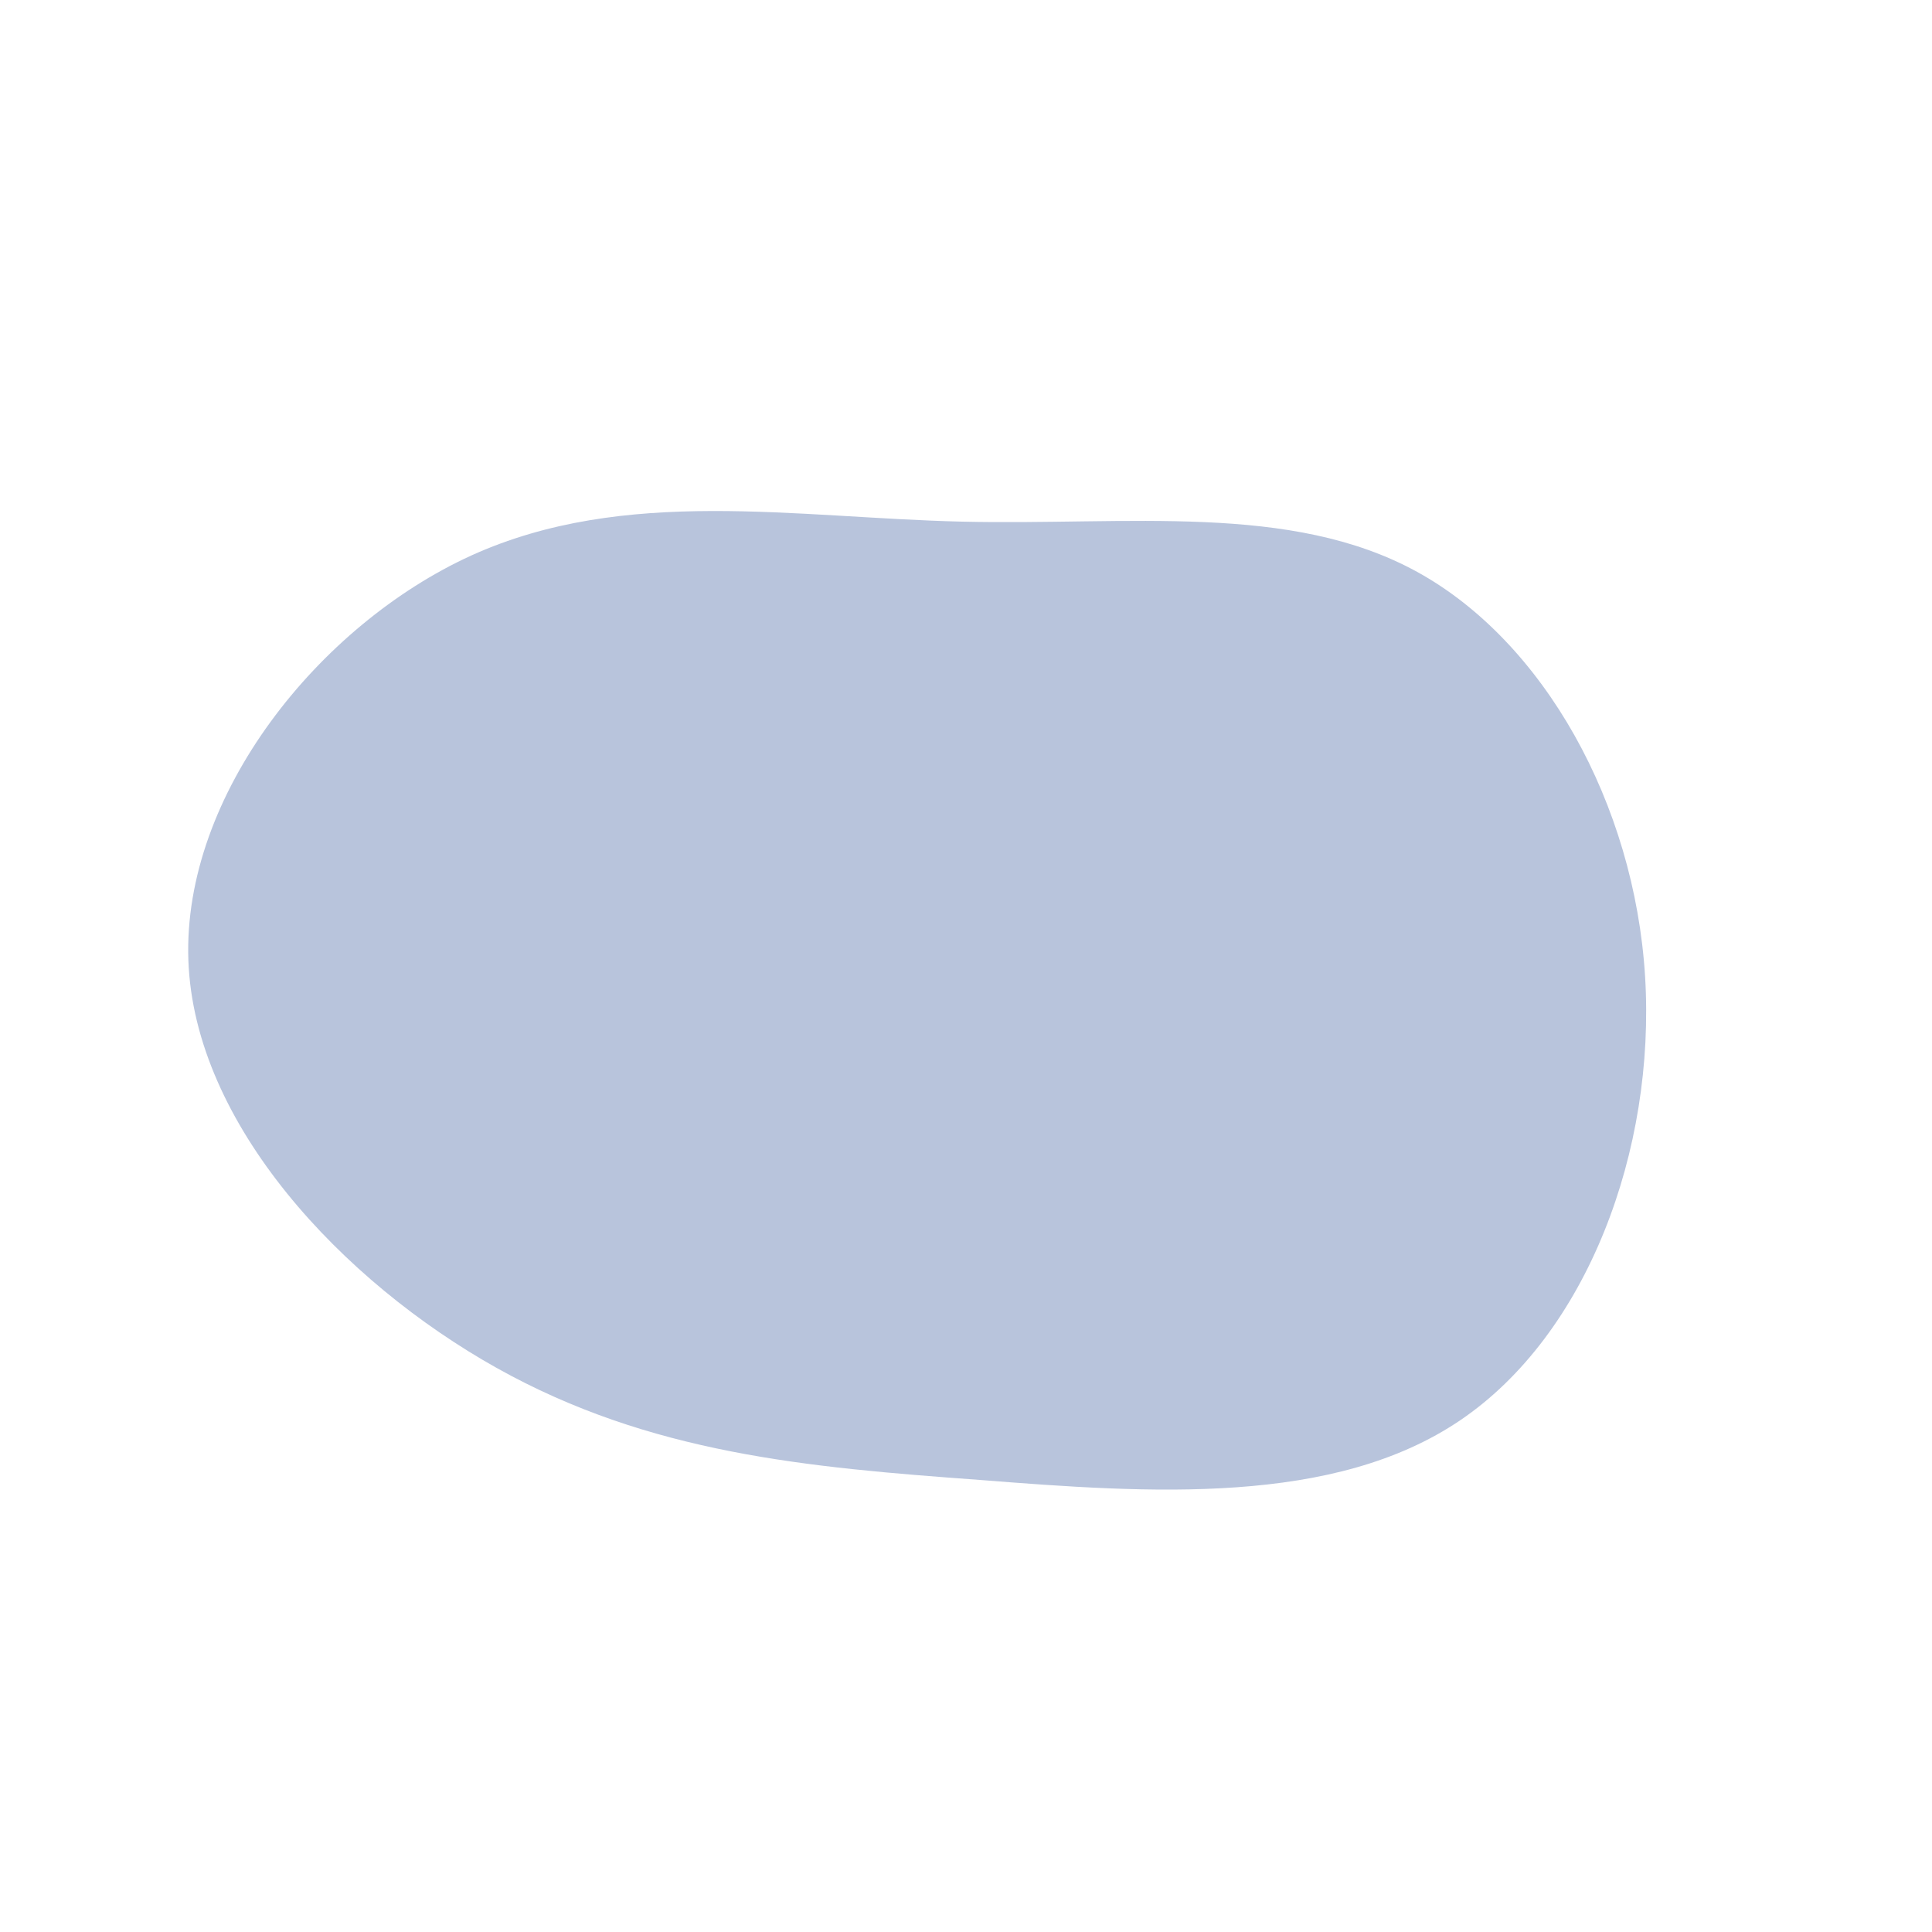
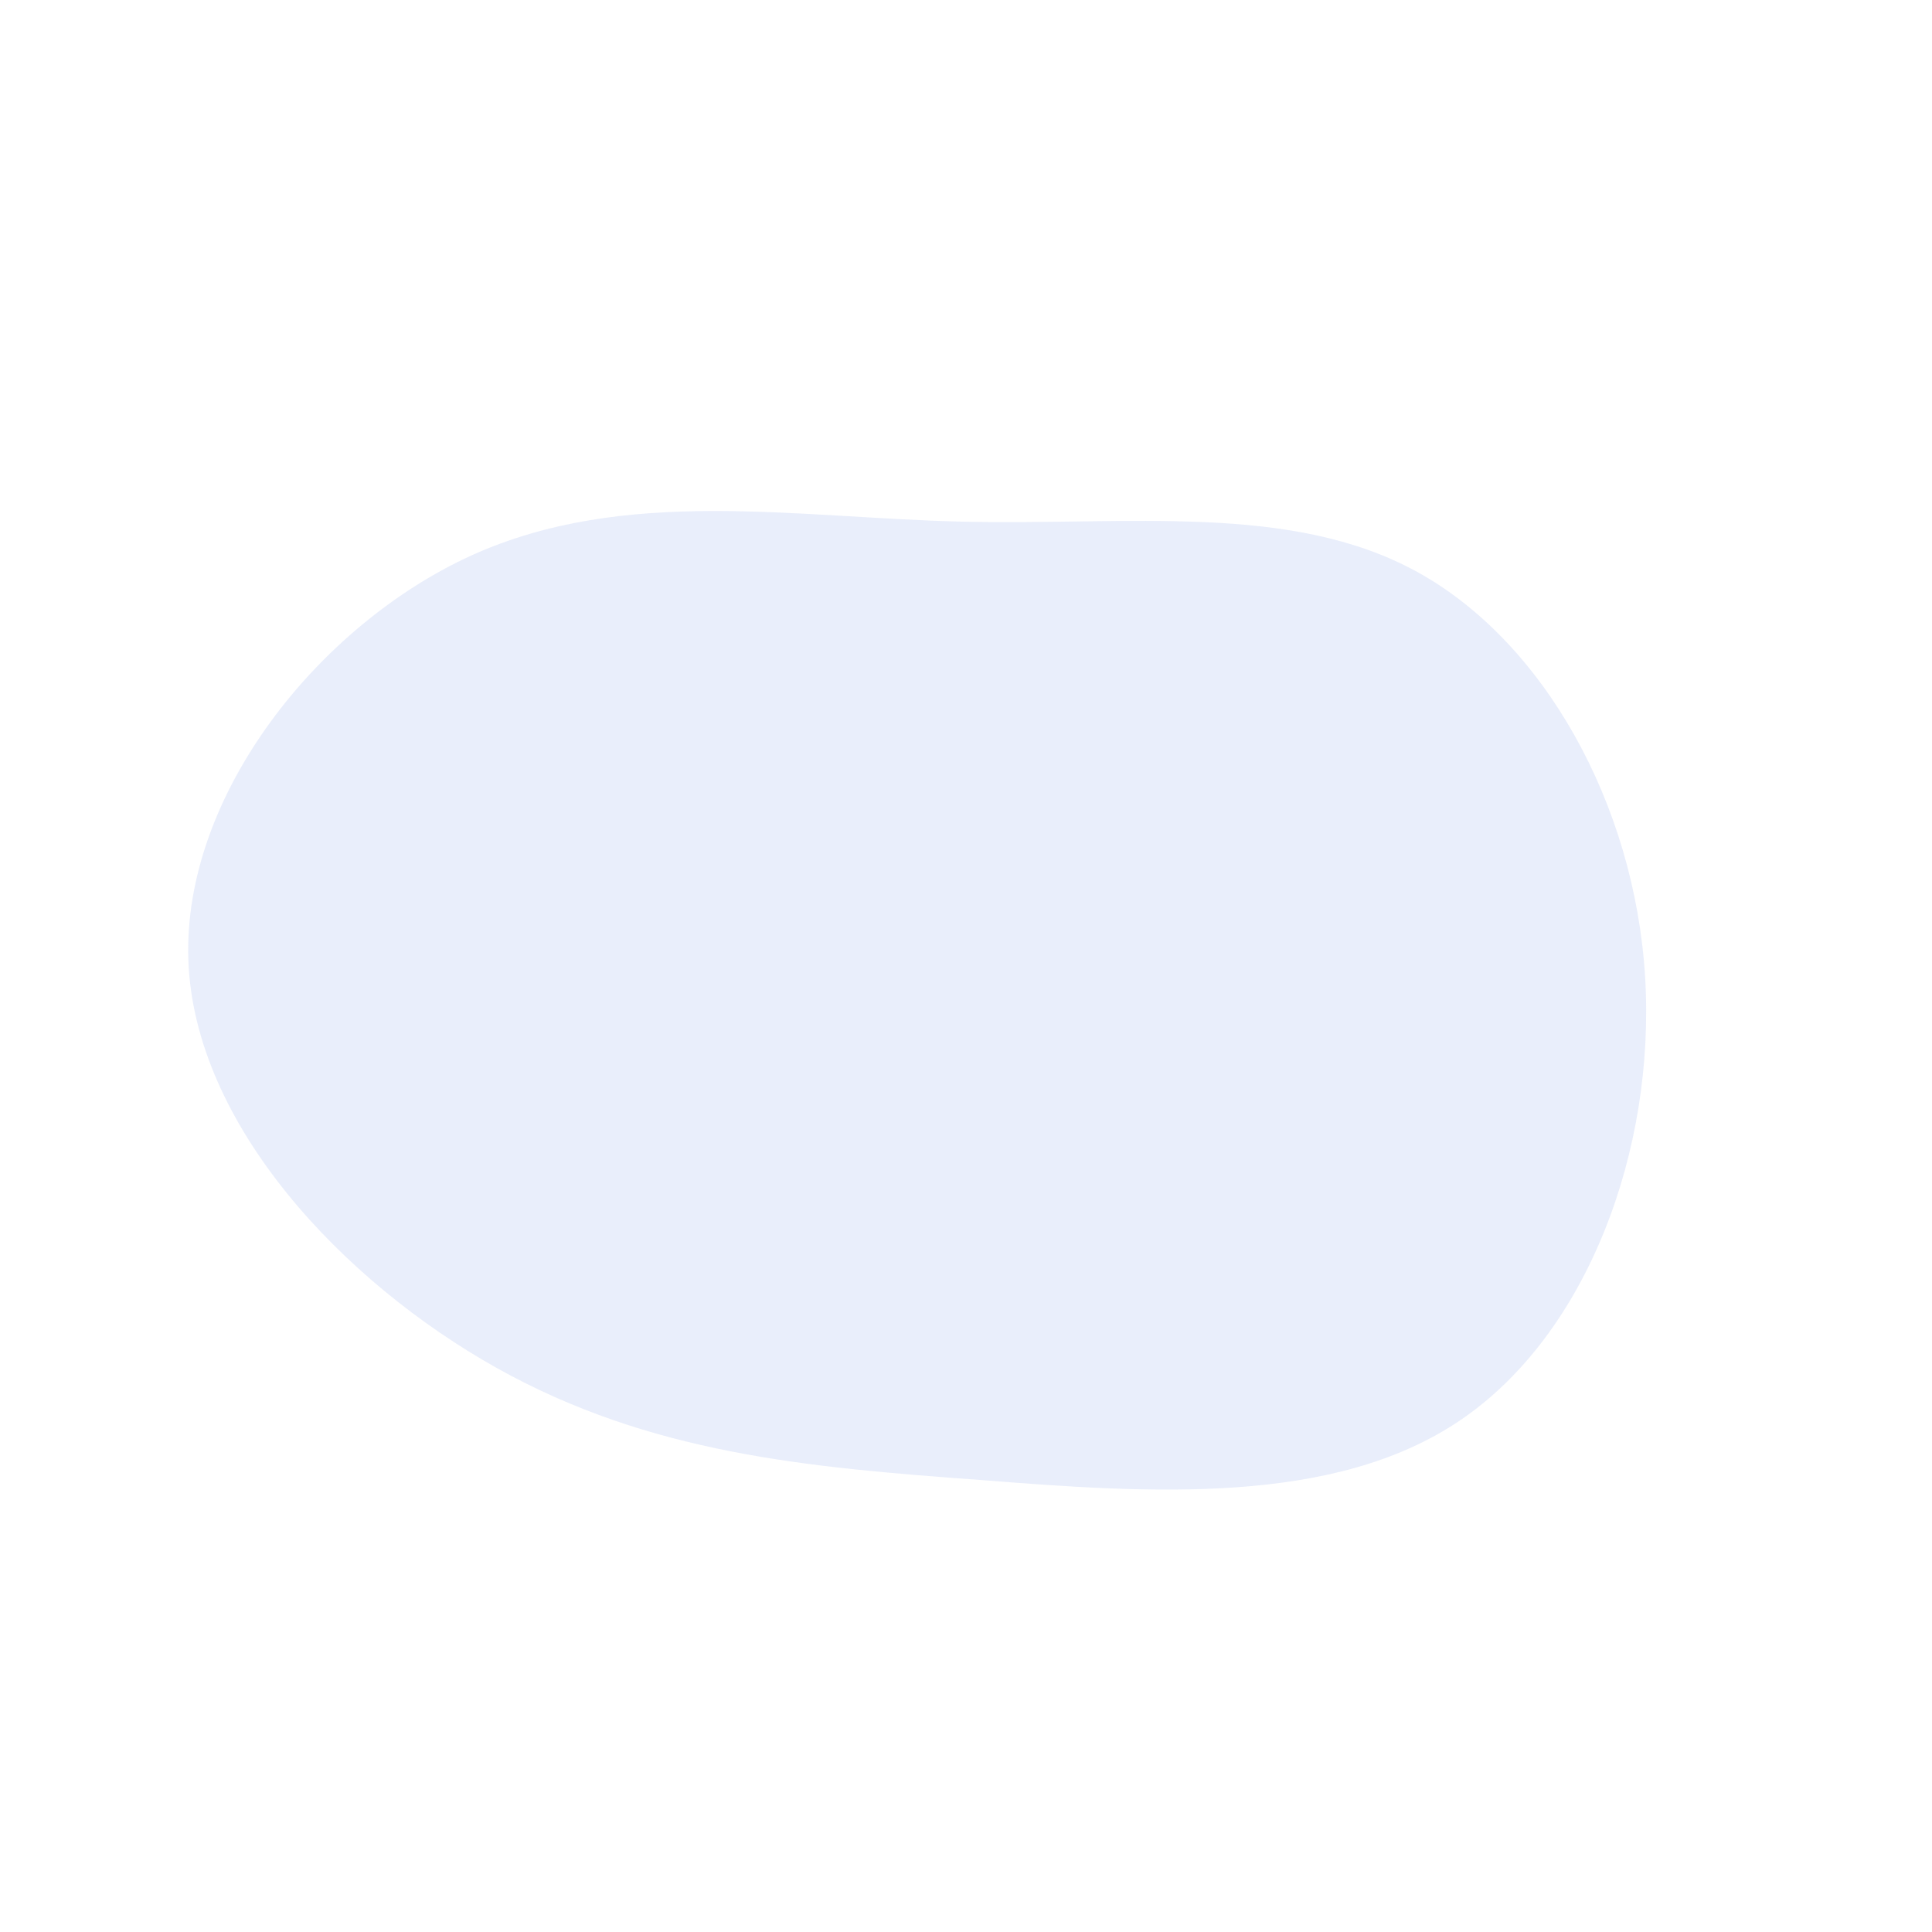
<svg xmlns="http://www.w3.org/2000/svg" viewBox="0 0 200 200">
-   <path fill="#B8C4DC" d="M46.7,-40.8C59.8,-33.6,69.2,-16.8,70.3,1.1C71.4,19.1,64.3,38.1,51.2,47C38.1,55.9,19.1,54.6,1.4,53.2C-16.4,51.9,-32.7,50.5,-48.6,41.6C-64.5,32.7,-79.9,16.4,-80.5,-0.6C-81.1,-17.7,-67,-35.3,-51.2,-42.5C-35.3,-49.7,-17.7,-46.4,-0.4,-46C16.8,-45.6,33.6,-48,46.7,-40.8Z" transform="translate(100 100)" />
+   <path fill="#86a0e7" opacity="0.18" d="M46.7,-40.8C59.8,-33.6,69.2,-16.8,70.3,1.1C71.4,19.1,64.3,38.1,51.2,47C38.1,55.9,19.1,54.6,1.4,53.2C-16.4,51.9,-32.7,50.5,-48.6,41.6C-64.5,32.7,-79.9,16.4,-80.5,-0.6C-81.1,-17.7,-67,-35.3,-51.2,-42.5C-35.3,-49.7,-17.7,-46.4,-0.4,-46C16.8,-45.6,33.6,-48,46.7,-40.8Z" transform="translate(100 100)" />
</svg>
